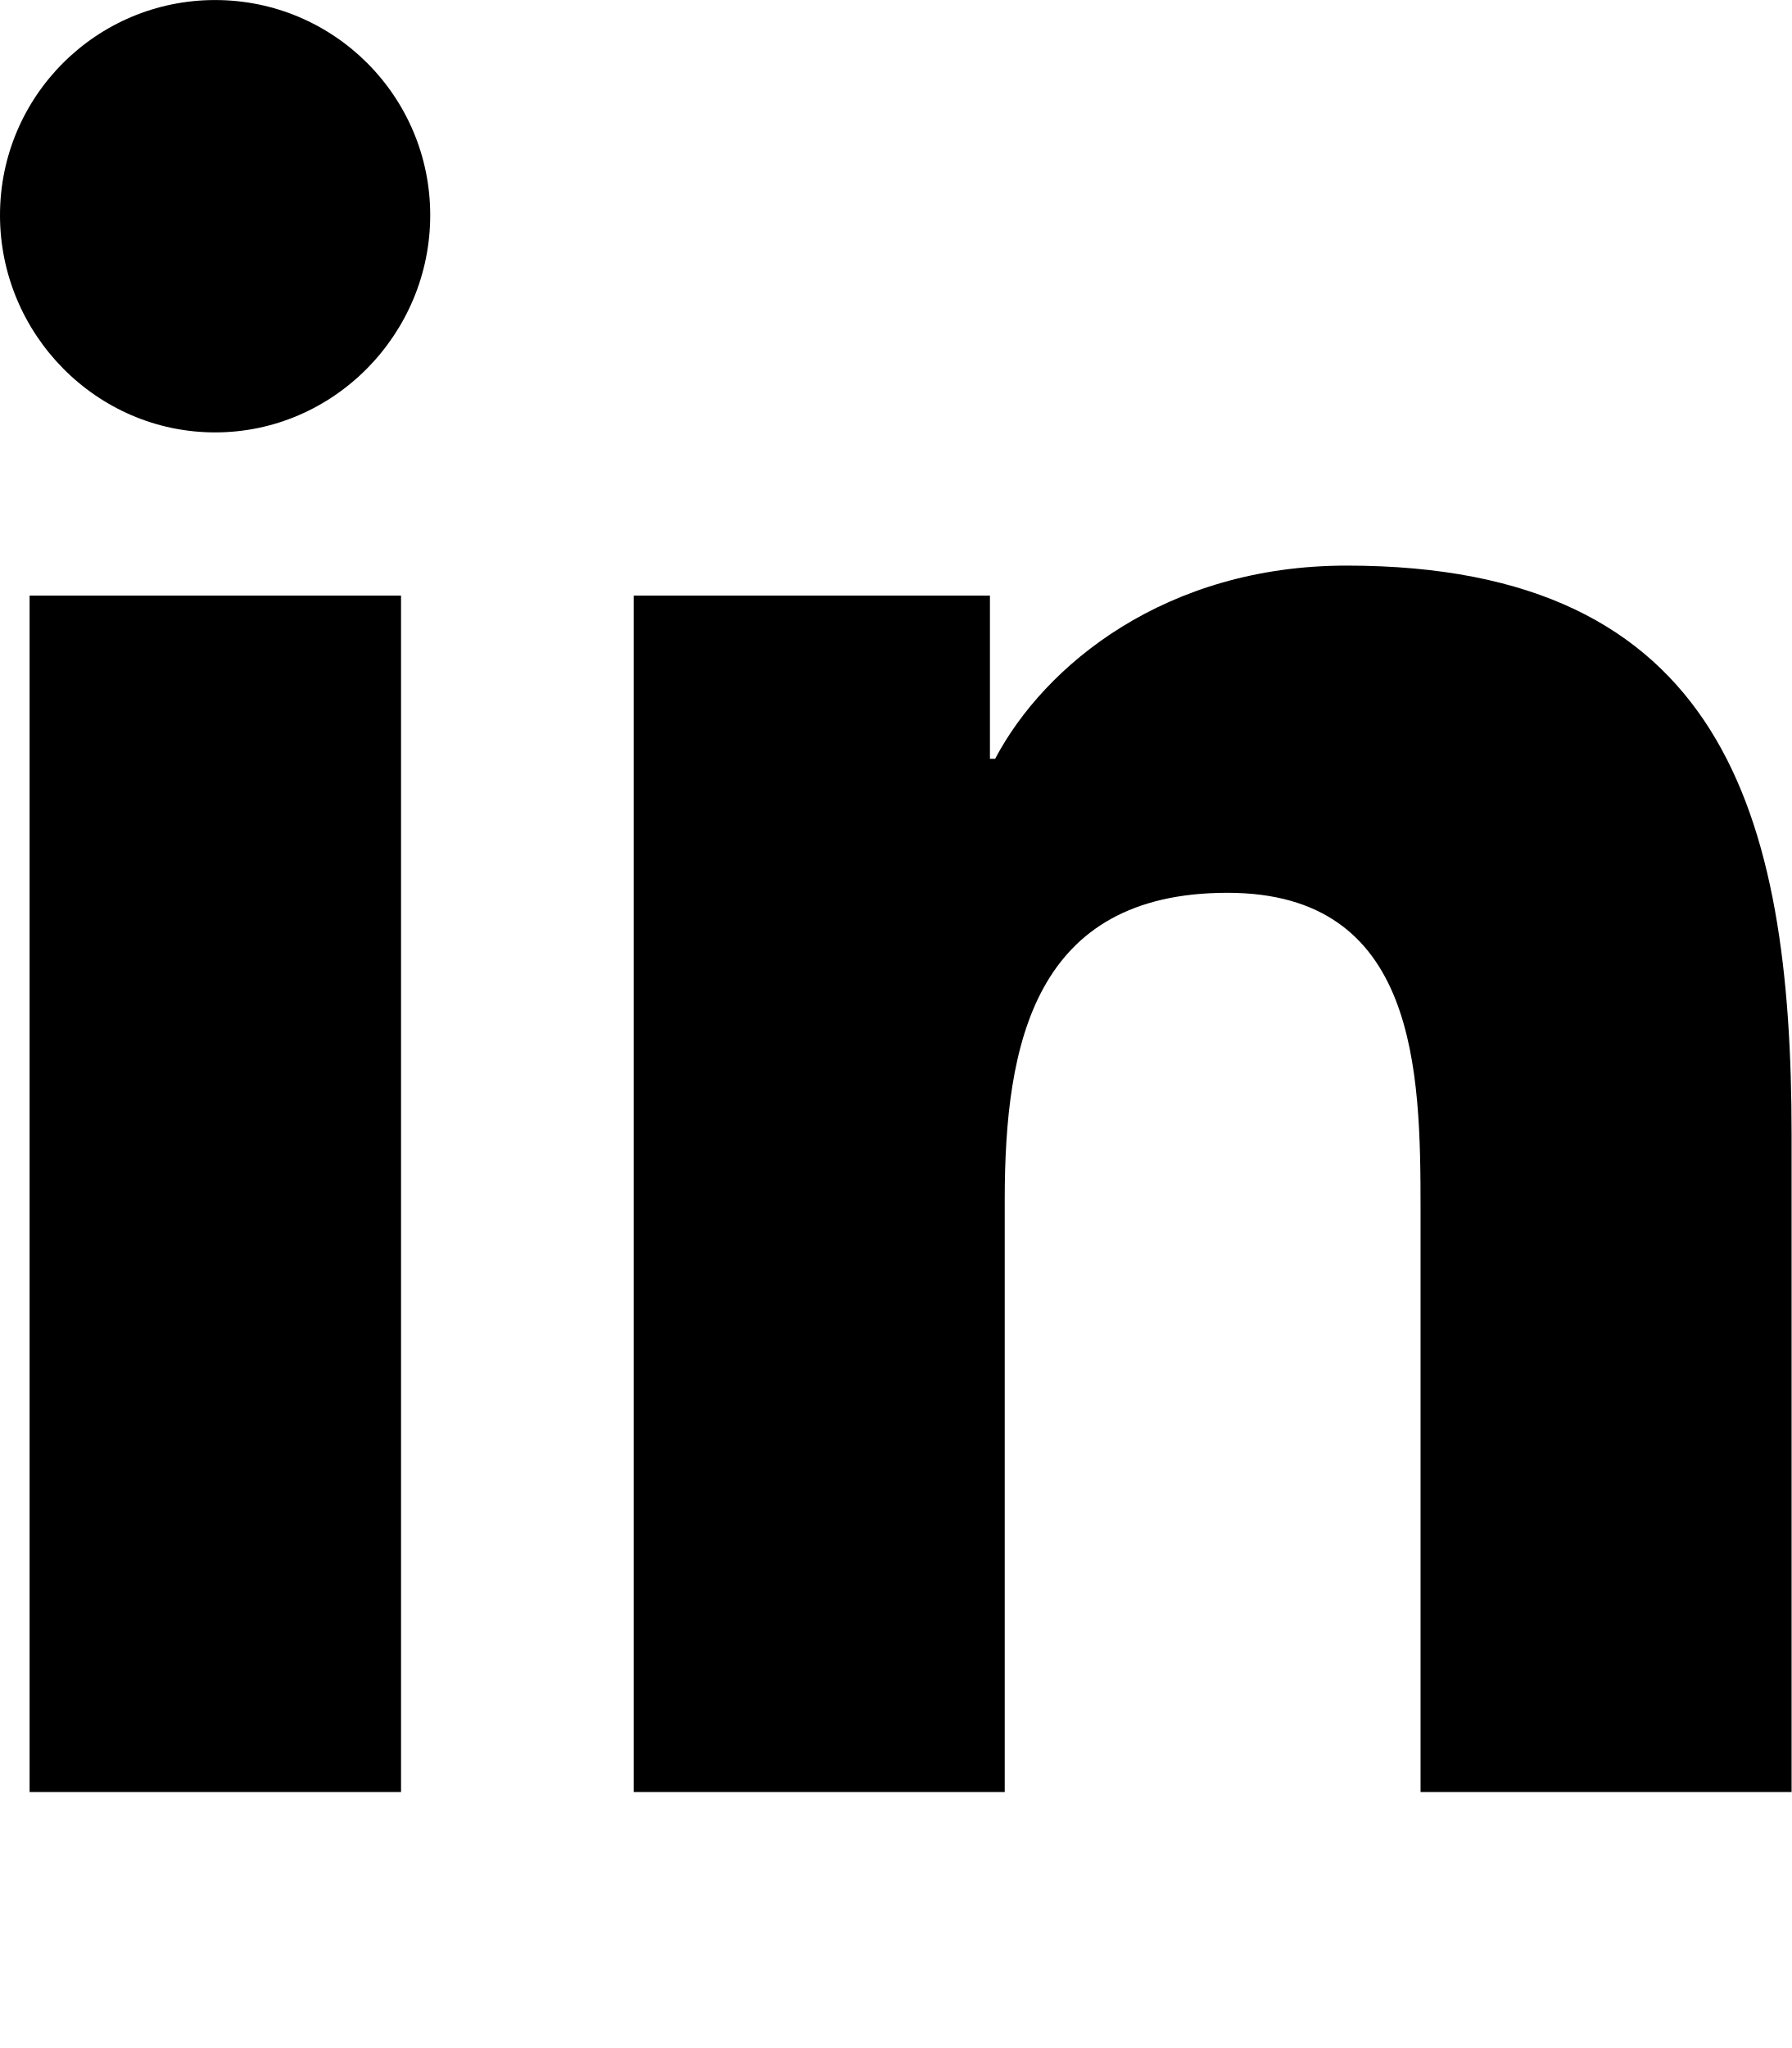
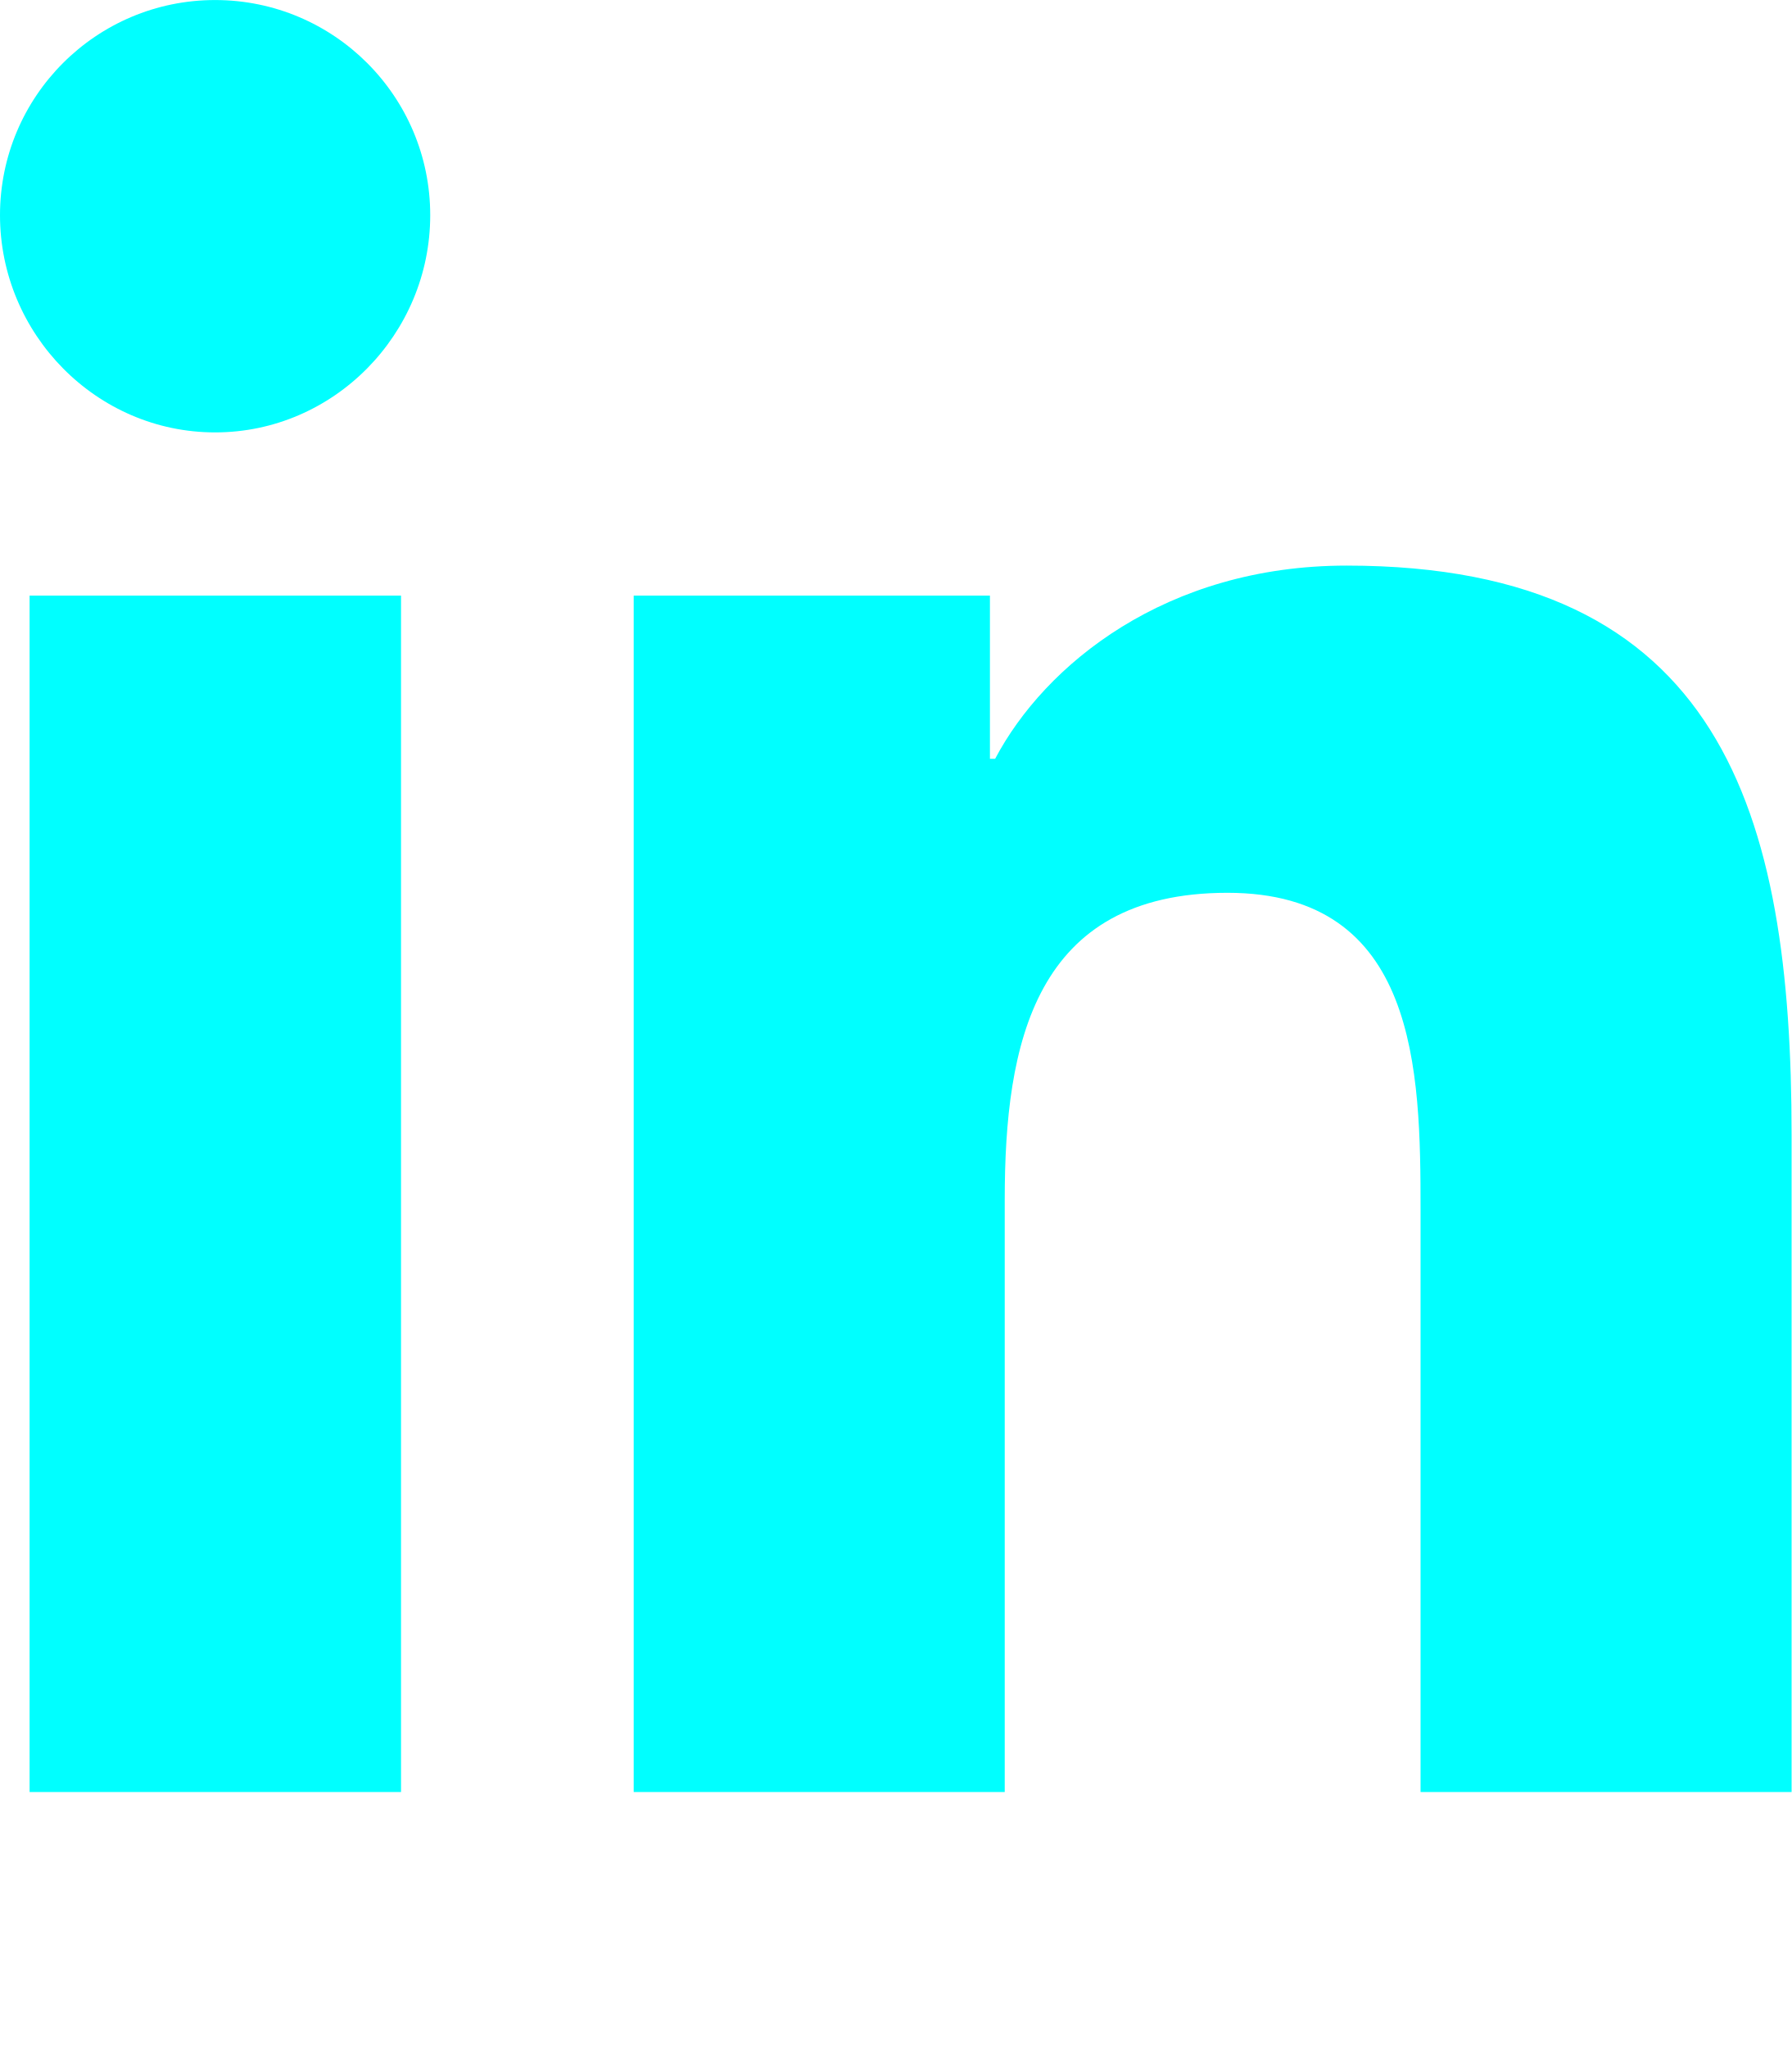
- <svg xmlns="http://www.w3.org/2000/svg" viewBox="0 0 448 512">
+ <svg xmlns="http://www.w3.org/2000/svg" viewBox="0 0 448 512" fill="cyan">
  <path d="m100.28 448h-92.88v-299.1h92.88zm-46.49-339.9c-29.7 0-53.79-24.6-53.79-54.3a53.79 53.79 0 0 1 107.58 0c0 29.7-24.1 54.3-53.79 54.3zm394.11 339.9h-92.68v-145.6c0-34.7-.7-79.2-48.29-79.2-48.29 0-55.69 37.7-55.69 76.7v148.1h-92.78v-299.1h89.08v40.8h1.3c12.4-23.5 42.69-48.3 87.88-48.3 94 0 111.28 61.9 111.28 142.3v164.3z" />
</svg>
